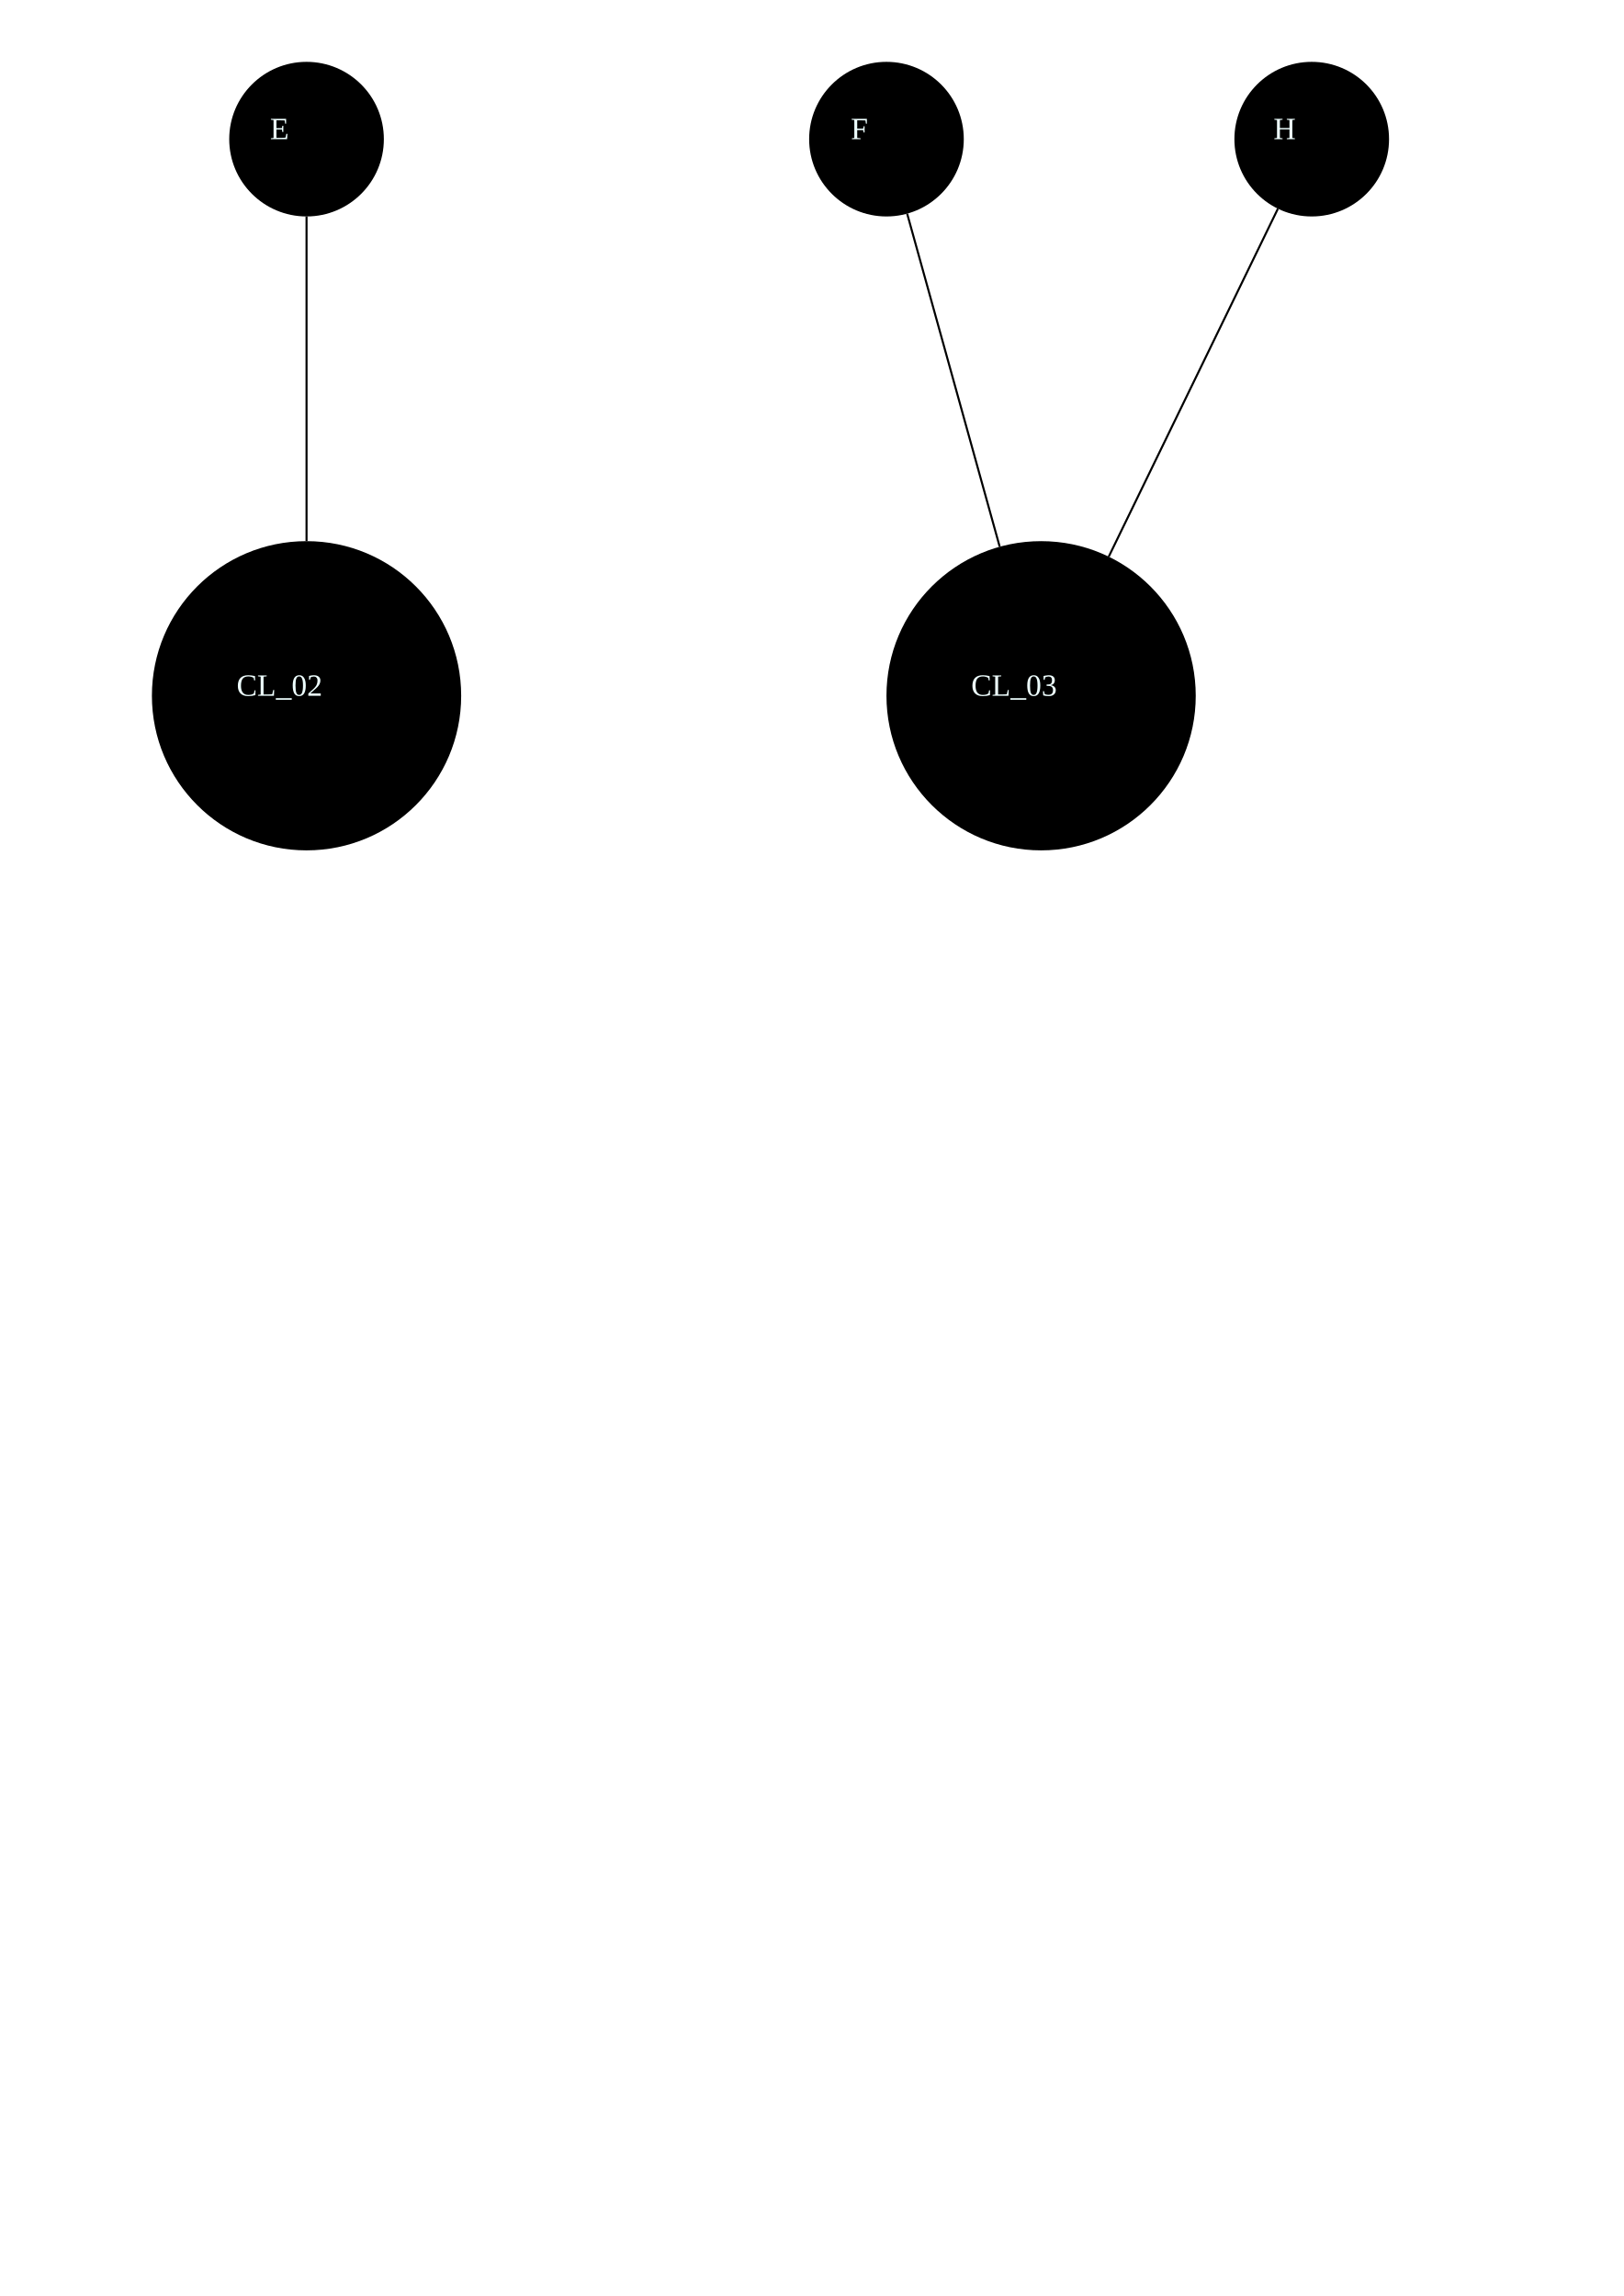
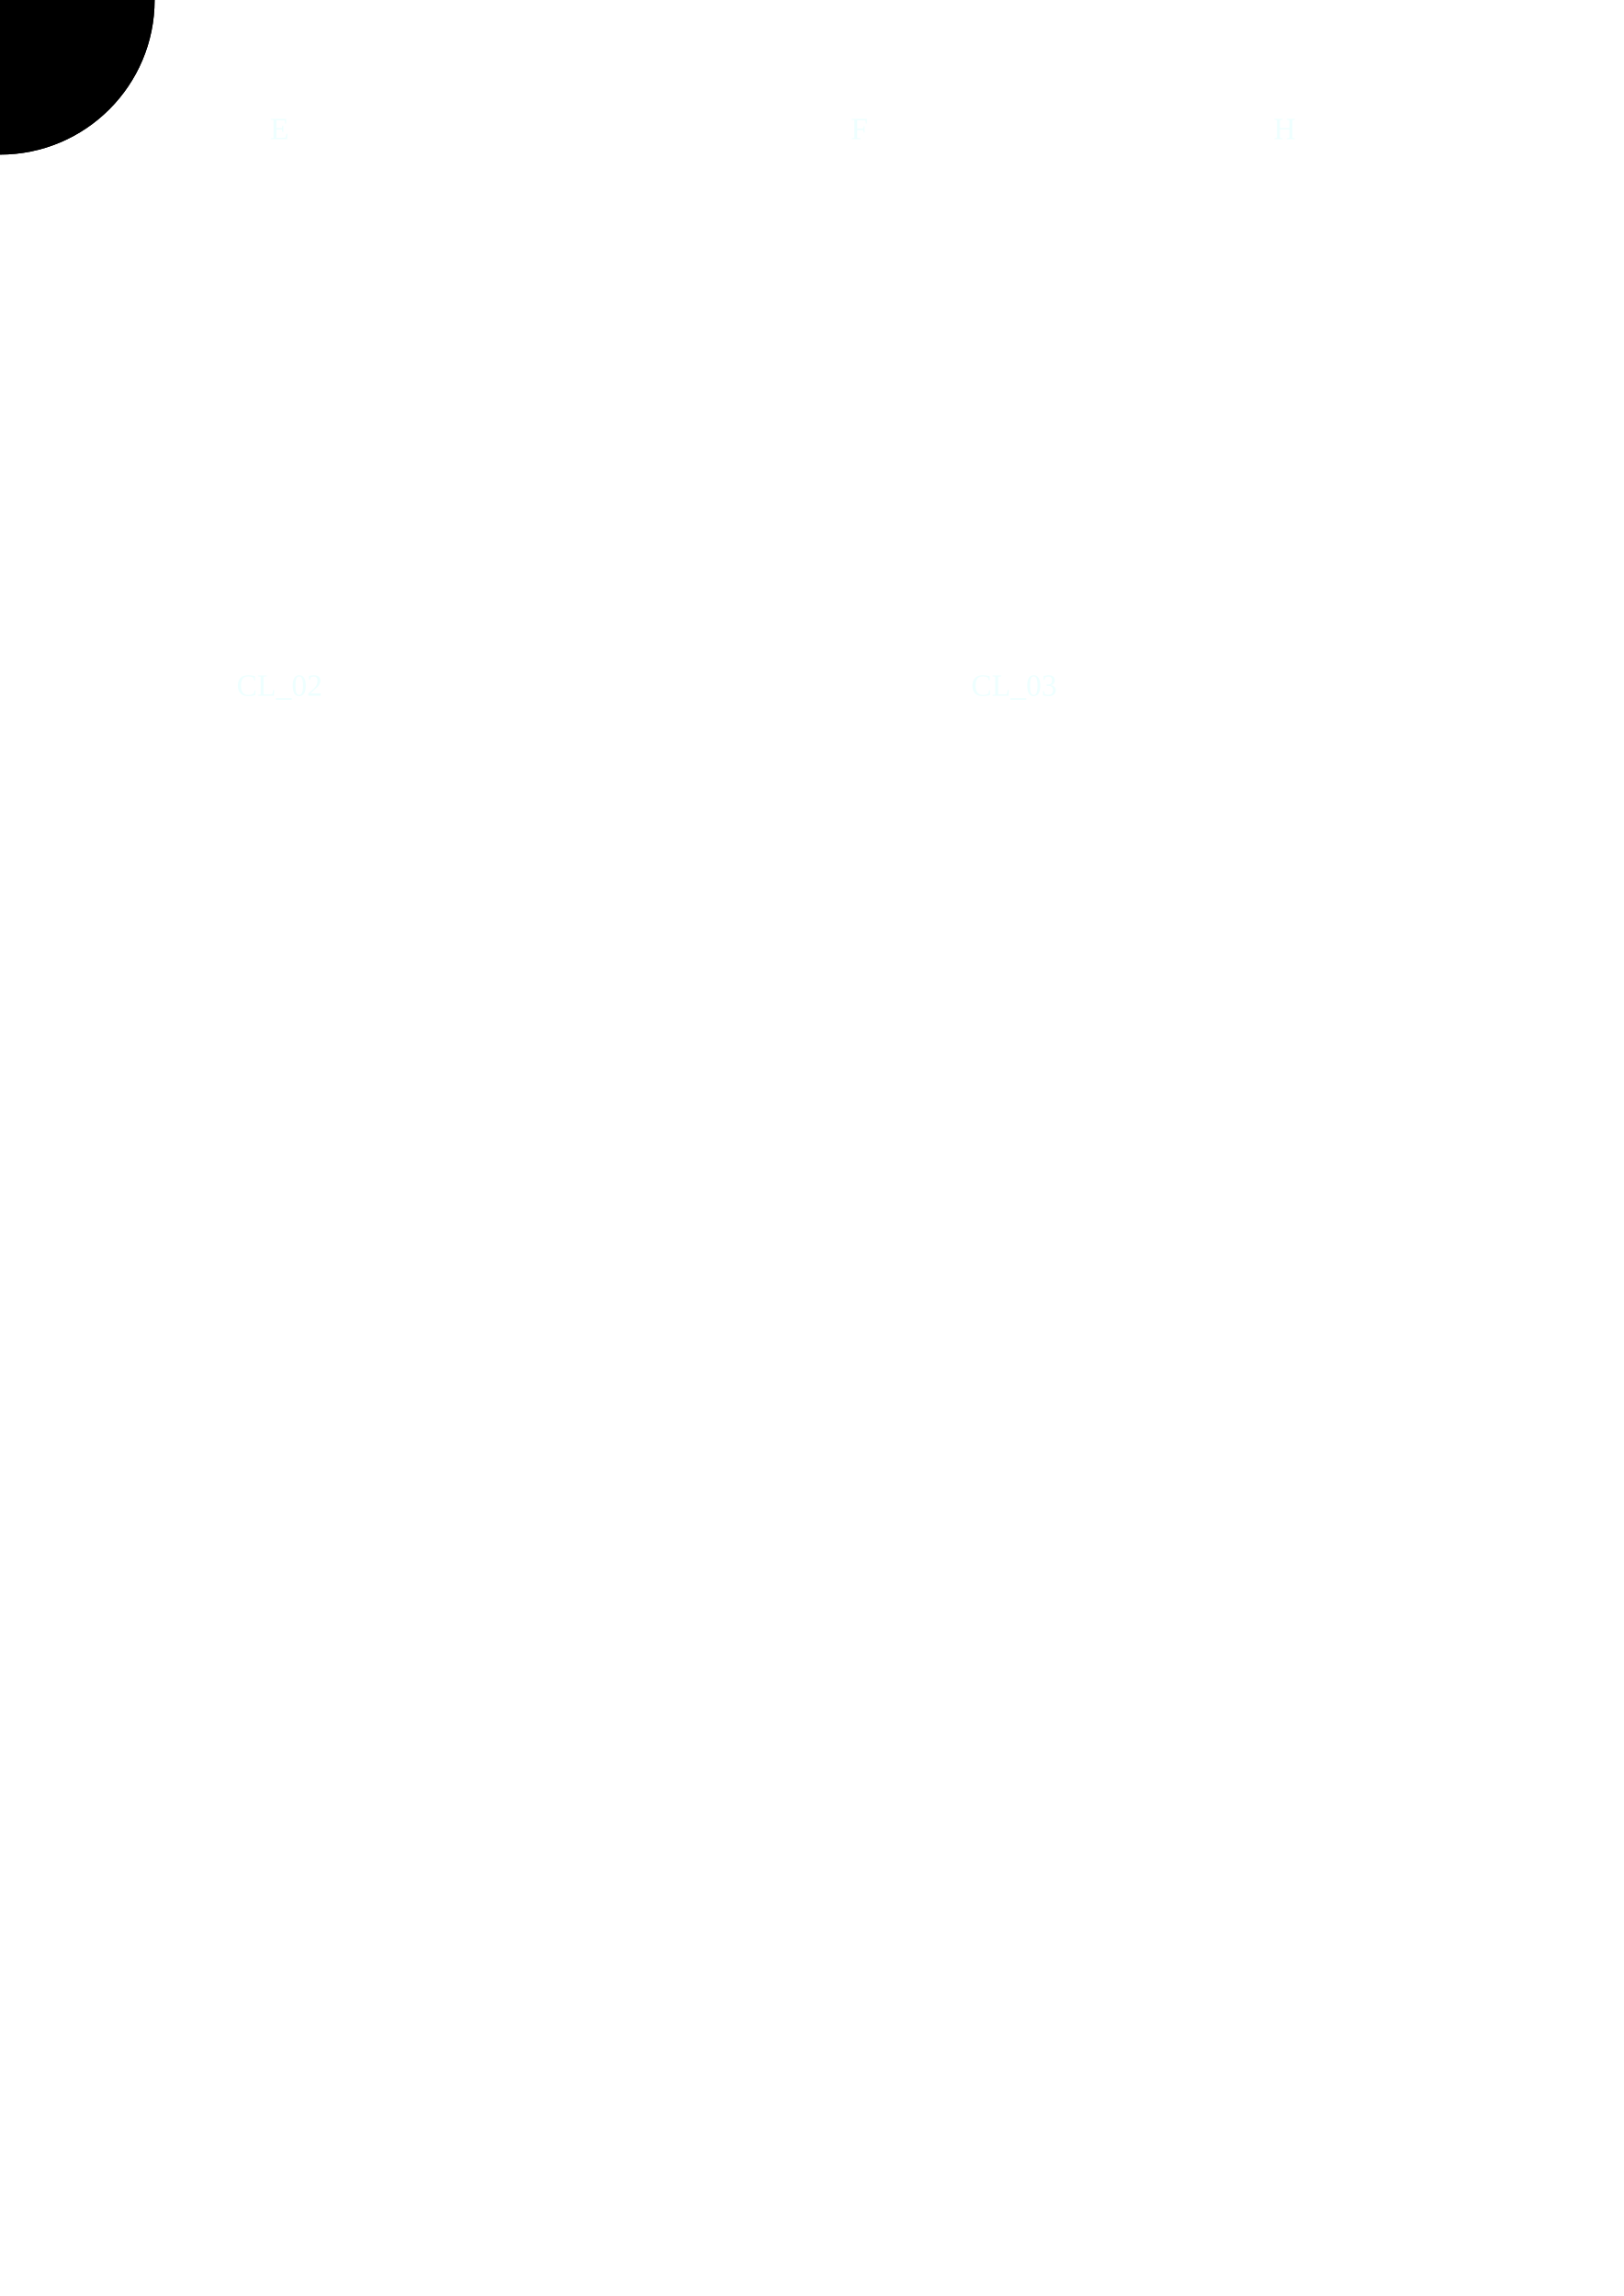
<svg xmlns="http://www.w3.org/2000/svg" width="210mm" height="297mm" viewBox="0 0 210 297" version="1.1" id="svg5">
  <defs id="defs32" />
  <g id="nodes_1">
    <g id="node_group_E">
-       <circle style="fill:#000000;stroke-width:0.265" id="shape_E" cx="39.646" cy="18" r="10" />
-       <text xml:space="preserve" style="font-size:4.0px;text-align:center;text-anchor:middle;fill:#eeffff;stroke:none" x="39.646" y="18" id="label1_E">
-         <tspan id="label2_E" style="stroke-width:0.265;stroke:none" x="39.646" y="18">E</tspan>
+       <circle style="fill:#000000;stroke-width:0.265" id="shape_E" cx="pos[0]" cy="pos[1]" r="10" />
+       <text xml:space="preserve" style="font-size:4.0px;text-align:center;text-anchor:middle;fill:#eeffff;stroke:none" x="39.646" y="18.0" id="label1_E">
+         <tspan id="label2_E" style="stroke-width:0.265;stroke:none" x="39.646" y="18.0">E</tspan>
      </text>
    </g>
    <g id="node_group_F">
-       <circle style="fill:#000000;stroke-width:0.265" id="shape_F" cx="114.65" cy="18" r="10" />
-       <text xml:space="preserve" style="font-size:4.0px;text-align:center;text-anchor:middle;fill:#eeffff;stroke:none" x="114.65" y="18" id="label1_F">
-         <tspan id="label2_F" style="stroke-width:0.265;stroke:none" x="114.65" y="18">F</tspan>
+       <circle style="fill:#000000;stroke-width:0.265" id="shape_F" cx="pos[0]" cy="pos[1]" r="10" />
+       <text xml:space="preserve" style="font-size:4.0px;text-align:center;text-anchor:middle;fill:#eeffff;stroke:none" x="114.65" y="18.0" id="label1_F">
+         <tspan id="label2_F" style="stroke-width:0.265;stroke:none" x="114.65" y="18.0">F</tspan>
      </text>
    </g>
    <g id="node_group_H">
-       <circle style="fill:#000000;stroke-width:0.265" id="shape_H" cx="169.65" cy="18" r="10" />
-       <text xml:space="preserve" style="font-size:4.0px;text-align:center;text-anchor:middle;fill:#eeffff;stroke:none" x="169.65" y="18" id="label1_H">
-         <tspan id="label2_H" style="stroke-width:0.265;stroke:none" x="169.65" y="18">H</tspan>
+       <circle style="fill:#000000;stroke-width:0.265" id="shape_H" cx="pos[0]" cy="pos[1]" r="10" />
+       <text xml:space="preserve" style="font-size:4.0px;text-align:center;text-anchor:middle;fill:#eeffff;stroke:none" x="169.65" y="18.0" id="label1_H">
+         <tspan id="label2_H" style="stroke-width:0.265;stroke:none" x="169.65" y="18.0">H</tspan>
      </text>
    </g>
    <g id="node_group_CL_02">
-       <circle style="fill:#000000;stroke-width:0.265" id="shape_CL_02" cx="39.646" cy="90" r="20" />
-       <text xml:space="preserve" style="font-size:4.0px;text-align:center;text-anchor:middle;fill:#eeffff;stroke:none" x="39.646" y="90" id="label1_CL_02">
-         <tspan id="label2_CL_02" style="stroke-width:0.265;stroke:none" x="39.646" y="90">CL_02</tspan>
+       <circle style="fill:#000000;stroke-width:0.265" id="shape_CL_02" cx="pos[0]" cy="pos[1]" r="20" />
+       <text xml:space="preserve" style="font-size:4.0px;text-align:center;text-anchor:middle;fill:#eeffff;stroke:none" x="39.646" y="90.0" id="label1_CL_02">
+         <tspan id="label2_CL_02" style="stroke-width:0.265;stroke:none" x="39.646" y="90.0">CL_02</tspan>
      </text>
    </g>
    <g id="node_group_CL_03">
-       <circle style="fill:#000000;stroke-width:0.265" id="shape_CL_03" cx="134.65" cy="90" r="20" />
-       <text xml:space="preserve" style="font-size:4.0px;text-align:center;text-anchor:middle;fill:#eeffff;stroke:none" x="134.65" y="90" id="label1_CL_03">
-         <tspan id="label2_CL_03" style="stroke-width:0.265;stroke:none" x="134.65" y="90">CL_03</tspan>
+       <circle style="fill:#000000;stroke-width:0.265" id="shape_CL_03" cx="pos[0]" cy="pos[1]" r="20" />
+       <text xml:space="preserve" style="font-size:4.0px;text-align:center;text-anchor:middle;fill:#eeffff;stroke:none" x="134.65" y="90.0" id="label1_CL_03">
+         <tspan id="label2_CL_03" style="stroke-width:0.265;stroke:none" x="134.65" y="90.0">CL_03</tspan>
      </text>
    </g>
  </g>
  <g id="edges_1">
-     <path style="fill:none;fill-rule:evenodd;stroke:#000000;stroke-width:0.265px;stroke-linecap:butt;stroke-linejoin:miter;stroke-opacity:1" d="M 39.646,70 V 28" id="{edge[0] + '__' + edge[1]}" />
-     <path style="fill:none;fill-rule:evenodd;stroke:#000000;stroke-width:0.265px;stroke-linecap:butt;stroke-linejoin:miter;stroke-opacity:1" d="M 129.297,70.73 117.326,27.635" id="path24" />
-     <path style="fill:none;fill-rule:evenodd;stroke:#000000;stroke-width:0.265px;stroke-linecap:butt;stroke-linejoin:miter;stroke-opacity:1" d="M 143.394,72.013 165.278,26.994" id="path26" />
+     <path style="fill:none;fill-rule:evenodd;stroke:#000000;stroke-width:0.265px;stroke-linecap:butt;stroke-linejoin:miter;stroke-opacity:1" d="M 0,0 V 0" id="{edge[0] + '__' + edge[1]}" />
+     <path style="fill:none;fill-rule:evenodd;stroke:#000000;stroke-width:0.265px;stroke-linecap:butt;stroke-linejoin:miter;stroke-opacity:1" d="M 0,0 V 0" id="path24" />
+     <path style="fill:none;fill-rule:evenodd;stroke:#000000;stroke-width:0.265px;stroke-linecap:butt;stroke-linejoin:miter;stroke-opacity:1" d="M 0,0 V 0" id="path26" />
  </g>
</svg>
